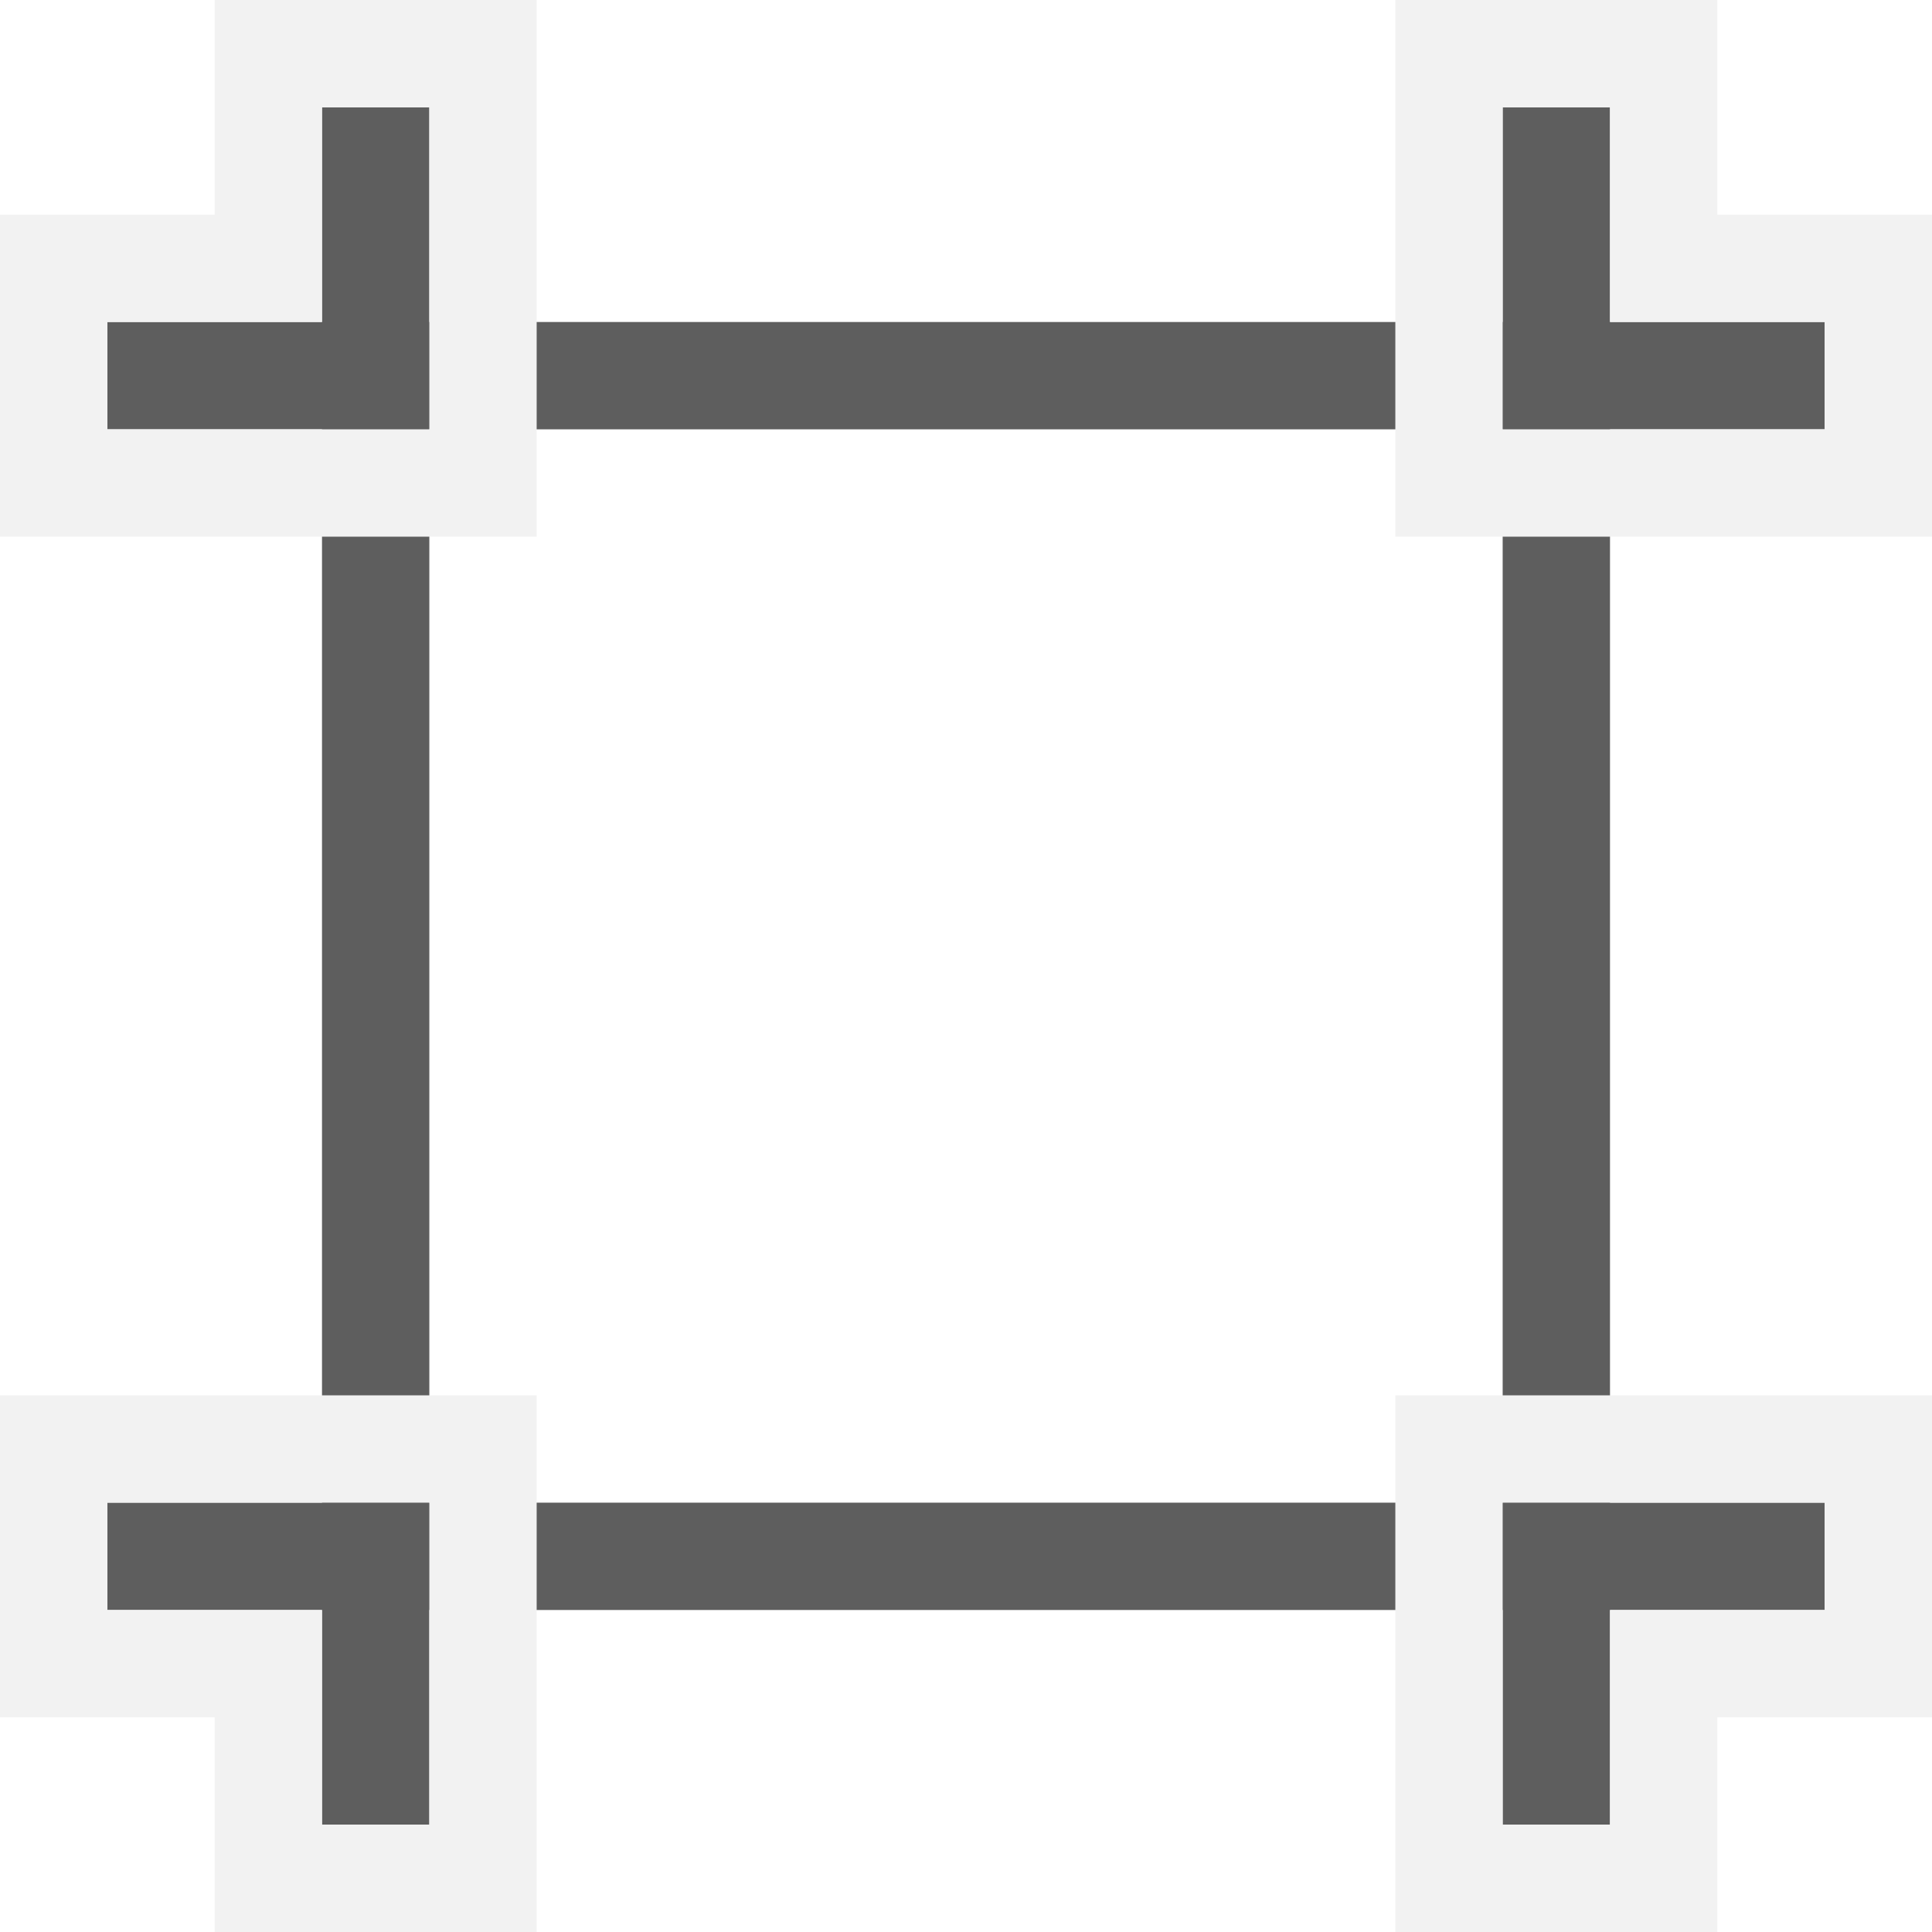
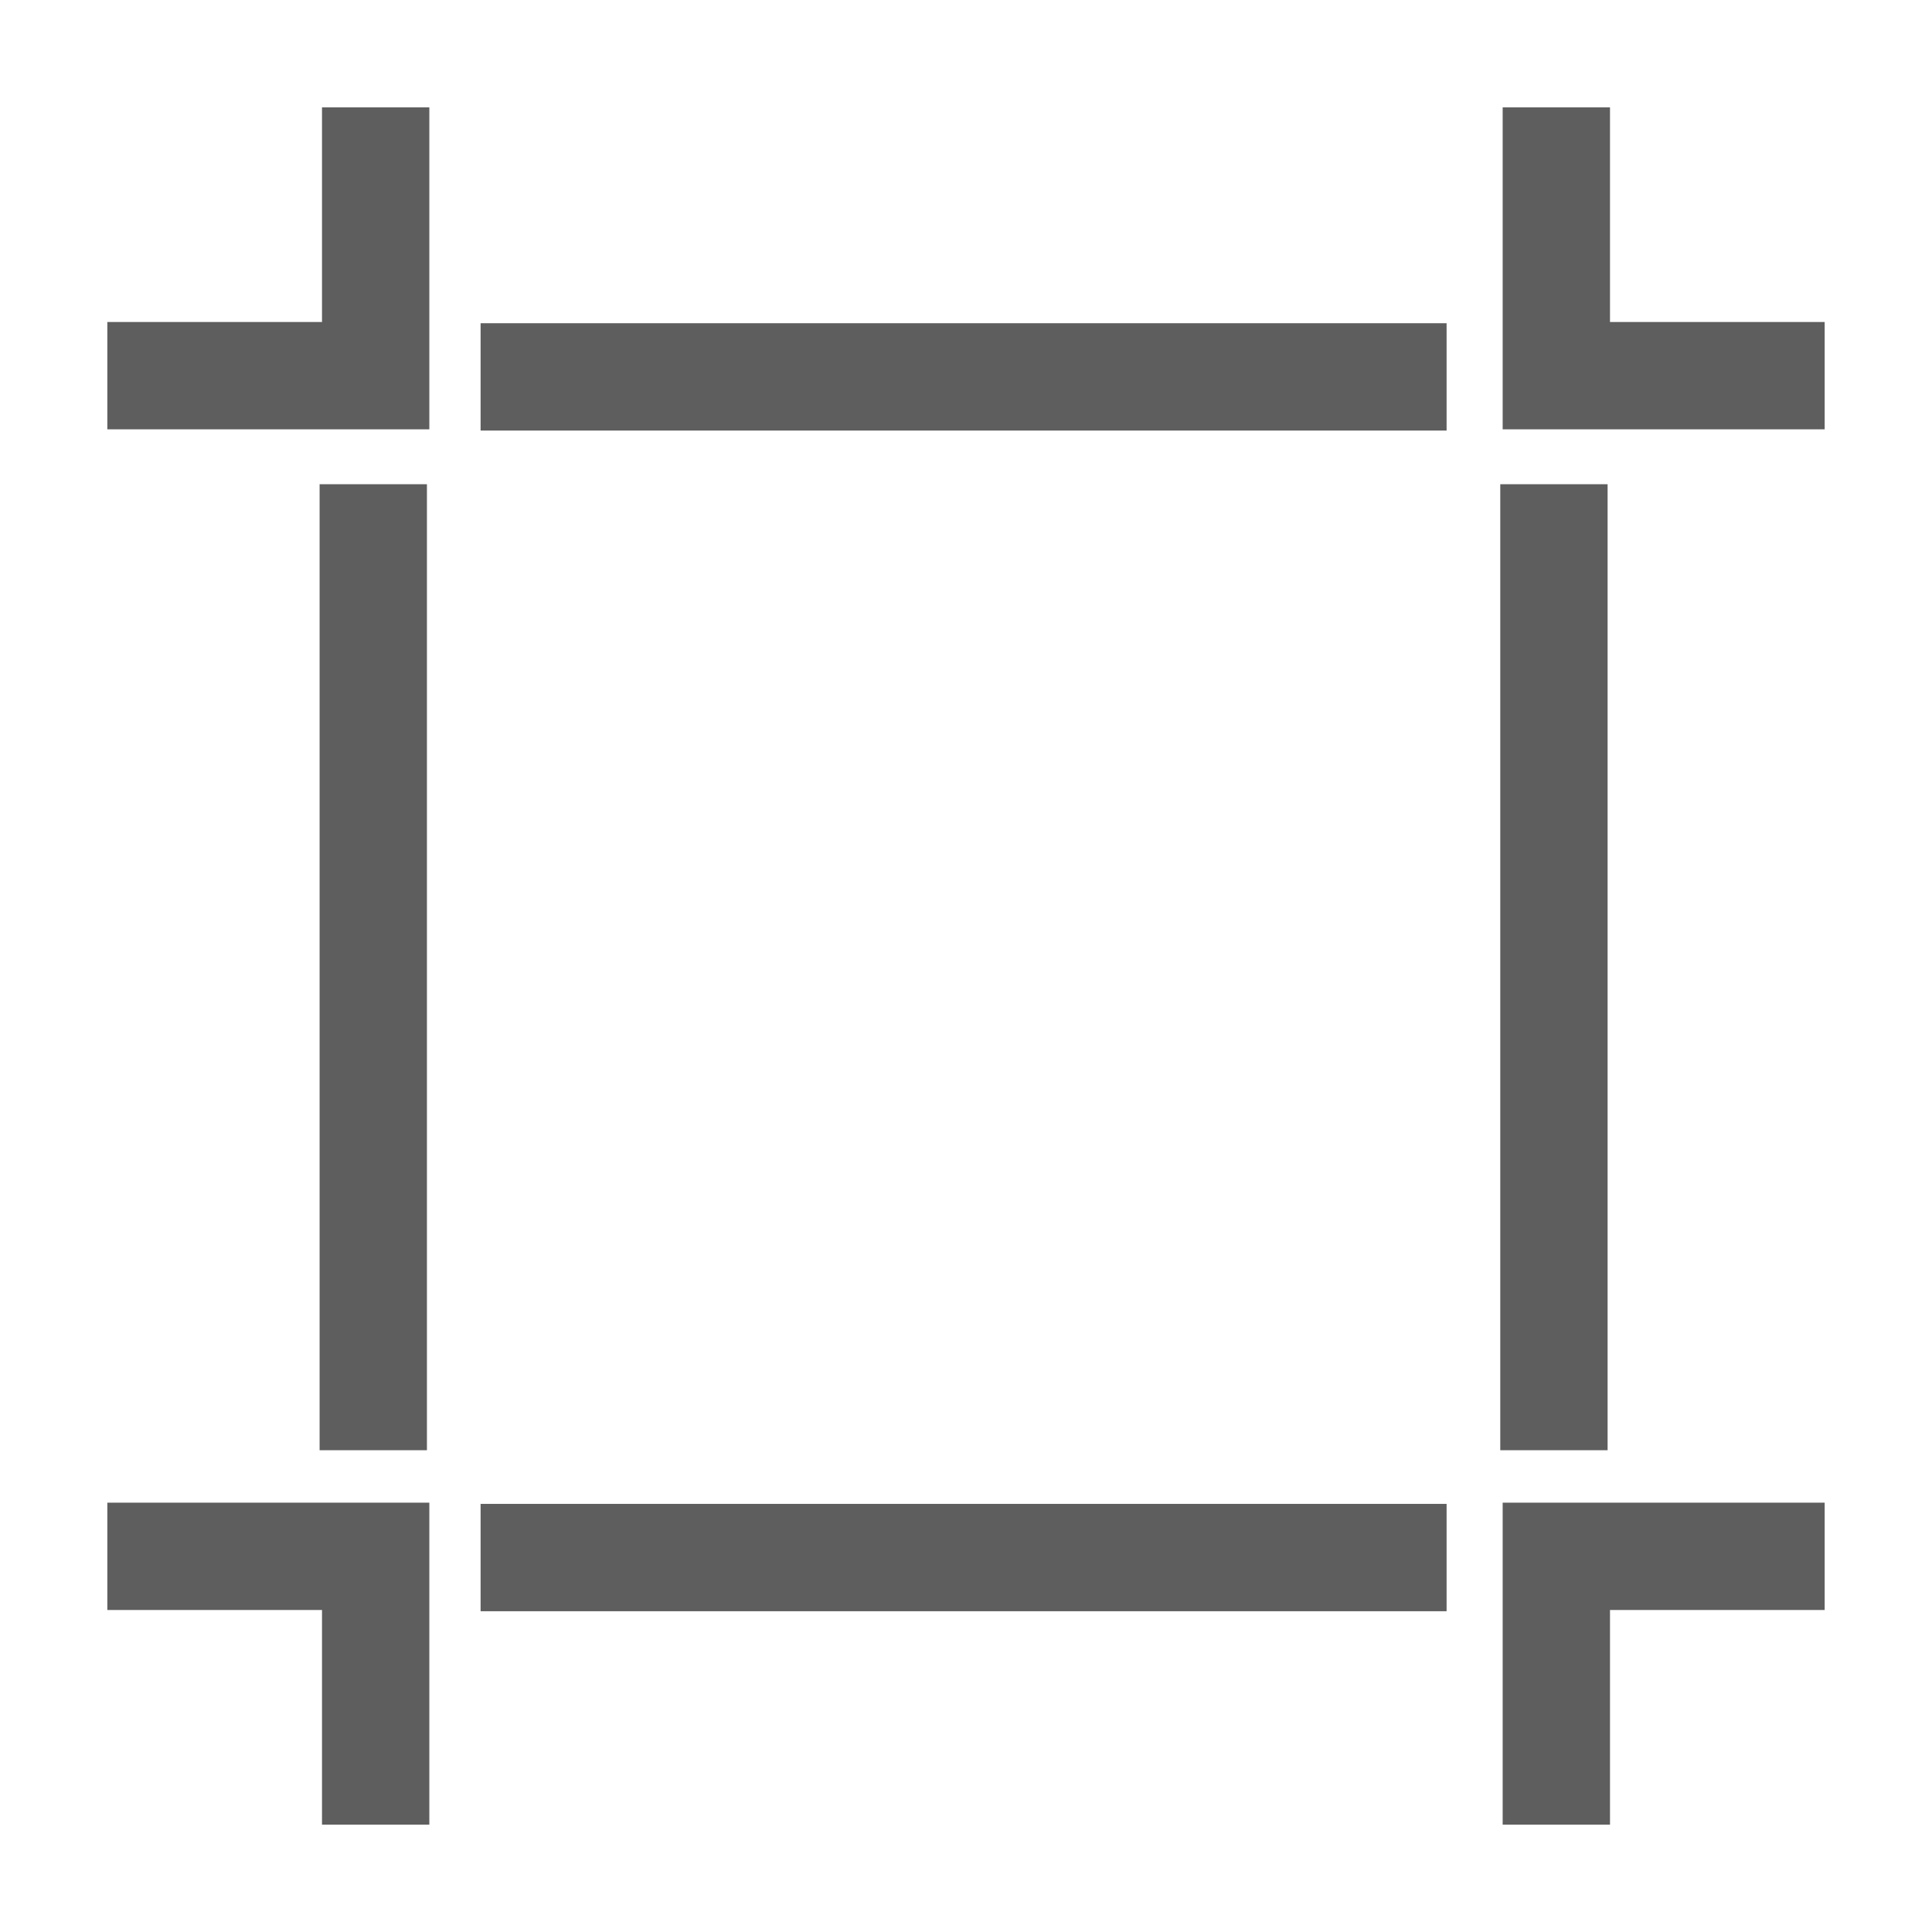
- <svg xmlns="http://www.w3.org/2000/svg" xmlns:xlink="http://www.w3.org/1999/xlink" width="18px" height="18px" viewBox="0 0 18 18" version="1.1">
-   <defs>
+ <svg xmlns="http://www.w3.org/2000/svg" xmlns:xlink="http://www.w3.org/1999/xlink" width="18px" height="18px" viewBox="0 0 18 18" version="1.1" id="svg2">
+   <defs id="defs8">
    <path d="M13.5,13 L16,13 L16,14 L14,14 L14,16 L13,16 L13,13 L13.5,13 Z" id="path-1" />
    <path d="M13.5,0 L16,0 L16,1 L14,1 L14,3 L13,3 L13,0 L13.5,0 Z" id="path-2" />
    <path d="M0.5,13 L3,13 L3,14 L1,14 L1,16 L0,16 L0,13 L0.5,13 Z" id="path-3" />
    <path d="M0.5,0 L3,0 L3,1 L1,1 L1,3 L0,3 L0,0 L0.5,0 Z" id="path-4" />
  </defs>
  <g id="Icons" stroke="none" stroke-width="1" fill="none" fill-rule="evenodd">
    <g id="Artboard" transform="translate(-87, -400)">
      <g id="artboard" transform="translate(88, 401)">
-         <rect id="Rectangle-4" stroke="#5E5E5E" x="2.5" y="2.5" width="11" height="11" />
-         <g id="Combined-Shape">
-           <use fill="#5E5E5E" fill-rule="evenodd" xlink:href="#path-1" />
-           <path stroke="#F2F2F2" stroke-width="1" d="M14.5,14.5 L14.5,16.5 L12.5,16.5 L12.5,12.5 L16.5,12.5 L16.5,14.5 L14.5,14.5 Z" />
-         </g>
-         <g id="Combined-Shape-Copy" transform="translate(14.5, 1.5) rotate(-90) translate(-14.5, -1.5) ">
-           <use fill="#5E5E5E" fill-rule="evenodd" xlink:href="#path-2" />
-           <path stroke="#F2F2F2" stroke-width="1" d="M14.5,1.5 L14.5,3.5 L12.5,3.5 L12.5,-0.5 L16.5,-0.5 L16.5,1.5 L14.5,1.5 Z" />
-         </g>
-         <g id="Combined-Shape-Copy-3" transform="translate(1.5, 14.5) scale(-1, 1) translate(-1.5, -14.5) ">
-           <use fill="#5E5E5E" fill-rule="evenodd" xlink:href="#path-3" />
-           <path stroke="#F2F2F2" stroke-width="1" d="M1.5,14.5 L1.5,16.5 L-0.5,16.5 L-0.5,12.5 L3.5,12.5 L3.5,14.5 L1.5,14.5 Z" />
-         </g>
-         <g id="Combined-Shape-Copy-2" transform="translate(1.5, 1.5) scale(-1, 1) rotate(-90) translate(-1.5, -1.5) ">
-           <use fill="#5E5E5E" fill-rule="evenodd" xlink:href="#path-4" />
-           <path stroke="#F2F2F2" stroke-width="1" d="M1.5,1.5 L1.5,3.5 L-0.5,3.5 L-0.5,-0.5 L3.5,-0.5 L3.5,1.5 L1.5,1.5 Z" />
+         <use height="100%" width="100%" y="0" x="0" style="fill:#5e5e5e;fill-rule:evenodd" id="use19" xlink:href="#path-1" />
+         <use height="100%" width="100%" y="0" x="0" style="fill:#5e5e5e;fill-rule:evenodd" id="use24" xlink:href="#path-2" transform="matrix(0,-1,1,0,13,16)" />
+         <use height="100%" width="100%" y="0" x="0" style="fill:#5e5e5e;fill-rule:evenodd" id="use29" xlink:href="#path-3" transform="matrix(-1,0,0,1,3,0)" />
+         <use height="100%" width="100%" y="0" x="0" style="fill:#5e5e5e;fill-rule:evenodd" id="use34" xlink:href="#path-4" transform="matrix(0,-1,-1,0,3,3)" />
+         <g id="g4268" transform="translate(31.17262,-3.49661)">
+           <path transform="translate(-1,-1)" id="path4266" d="m -27.695,17.008 -10e-7,-9" style="fill:none;stroke:#5e5e5e" />
+           <path transform="translate(-1,-1)" id="path4261" d="m -17.695,18.008 -9,1e-6" style="fill:none;stroke:#5e5e5e" />
+           <path transform="translate(-1,-1)" id="path4256" d="m -16.695,8.008 0,9" style="fill:none;stroke:#5e5e5e" />
+           <path transform="translate(-1,-1)" id="Rectangle-4-5" d="m -26.695,7.008 9,2e-7" style="fill:none;stroke:#5e5e5e" />
        </g>
      </g>
    </g>
  </g>
</svg>
